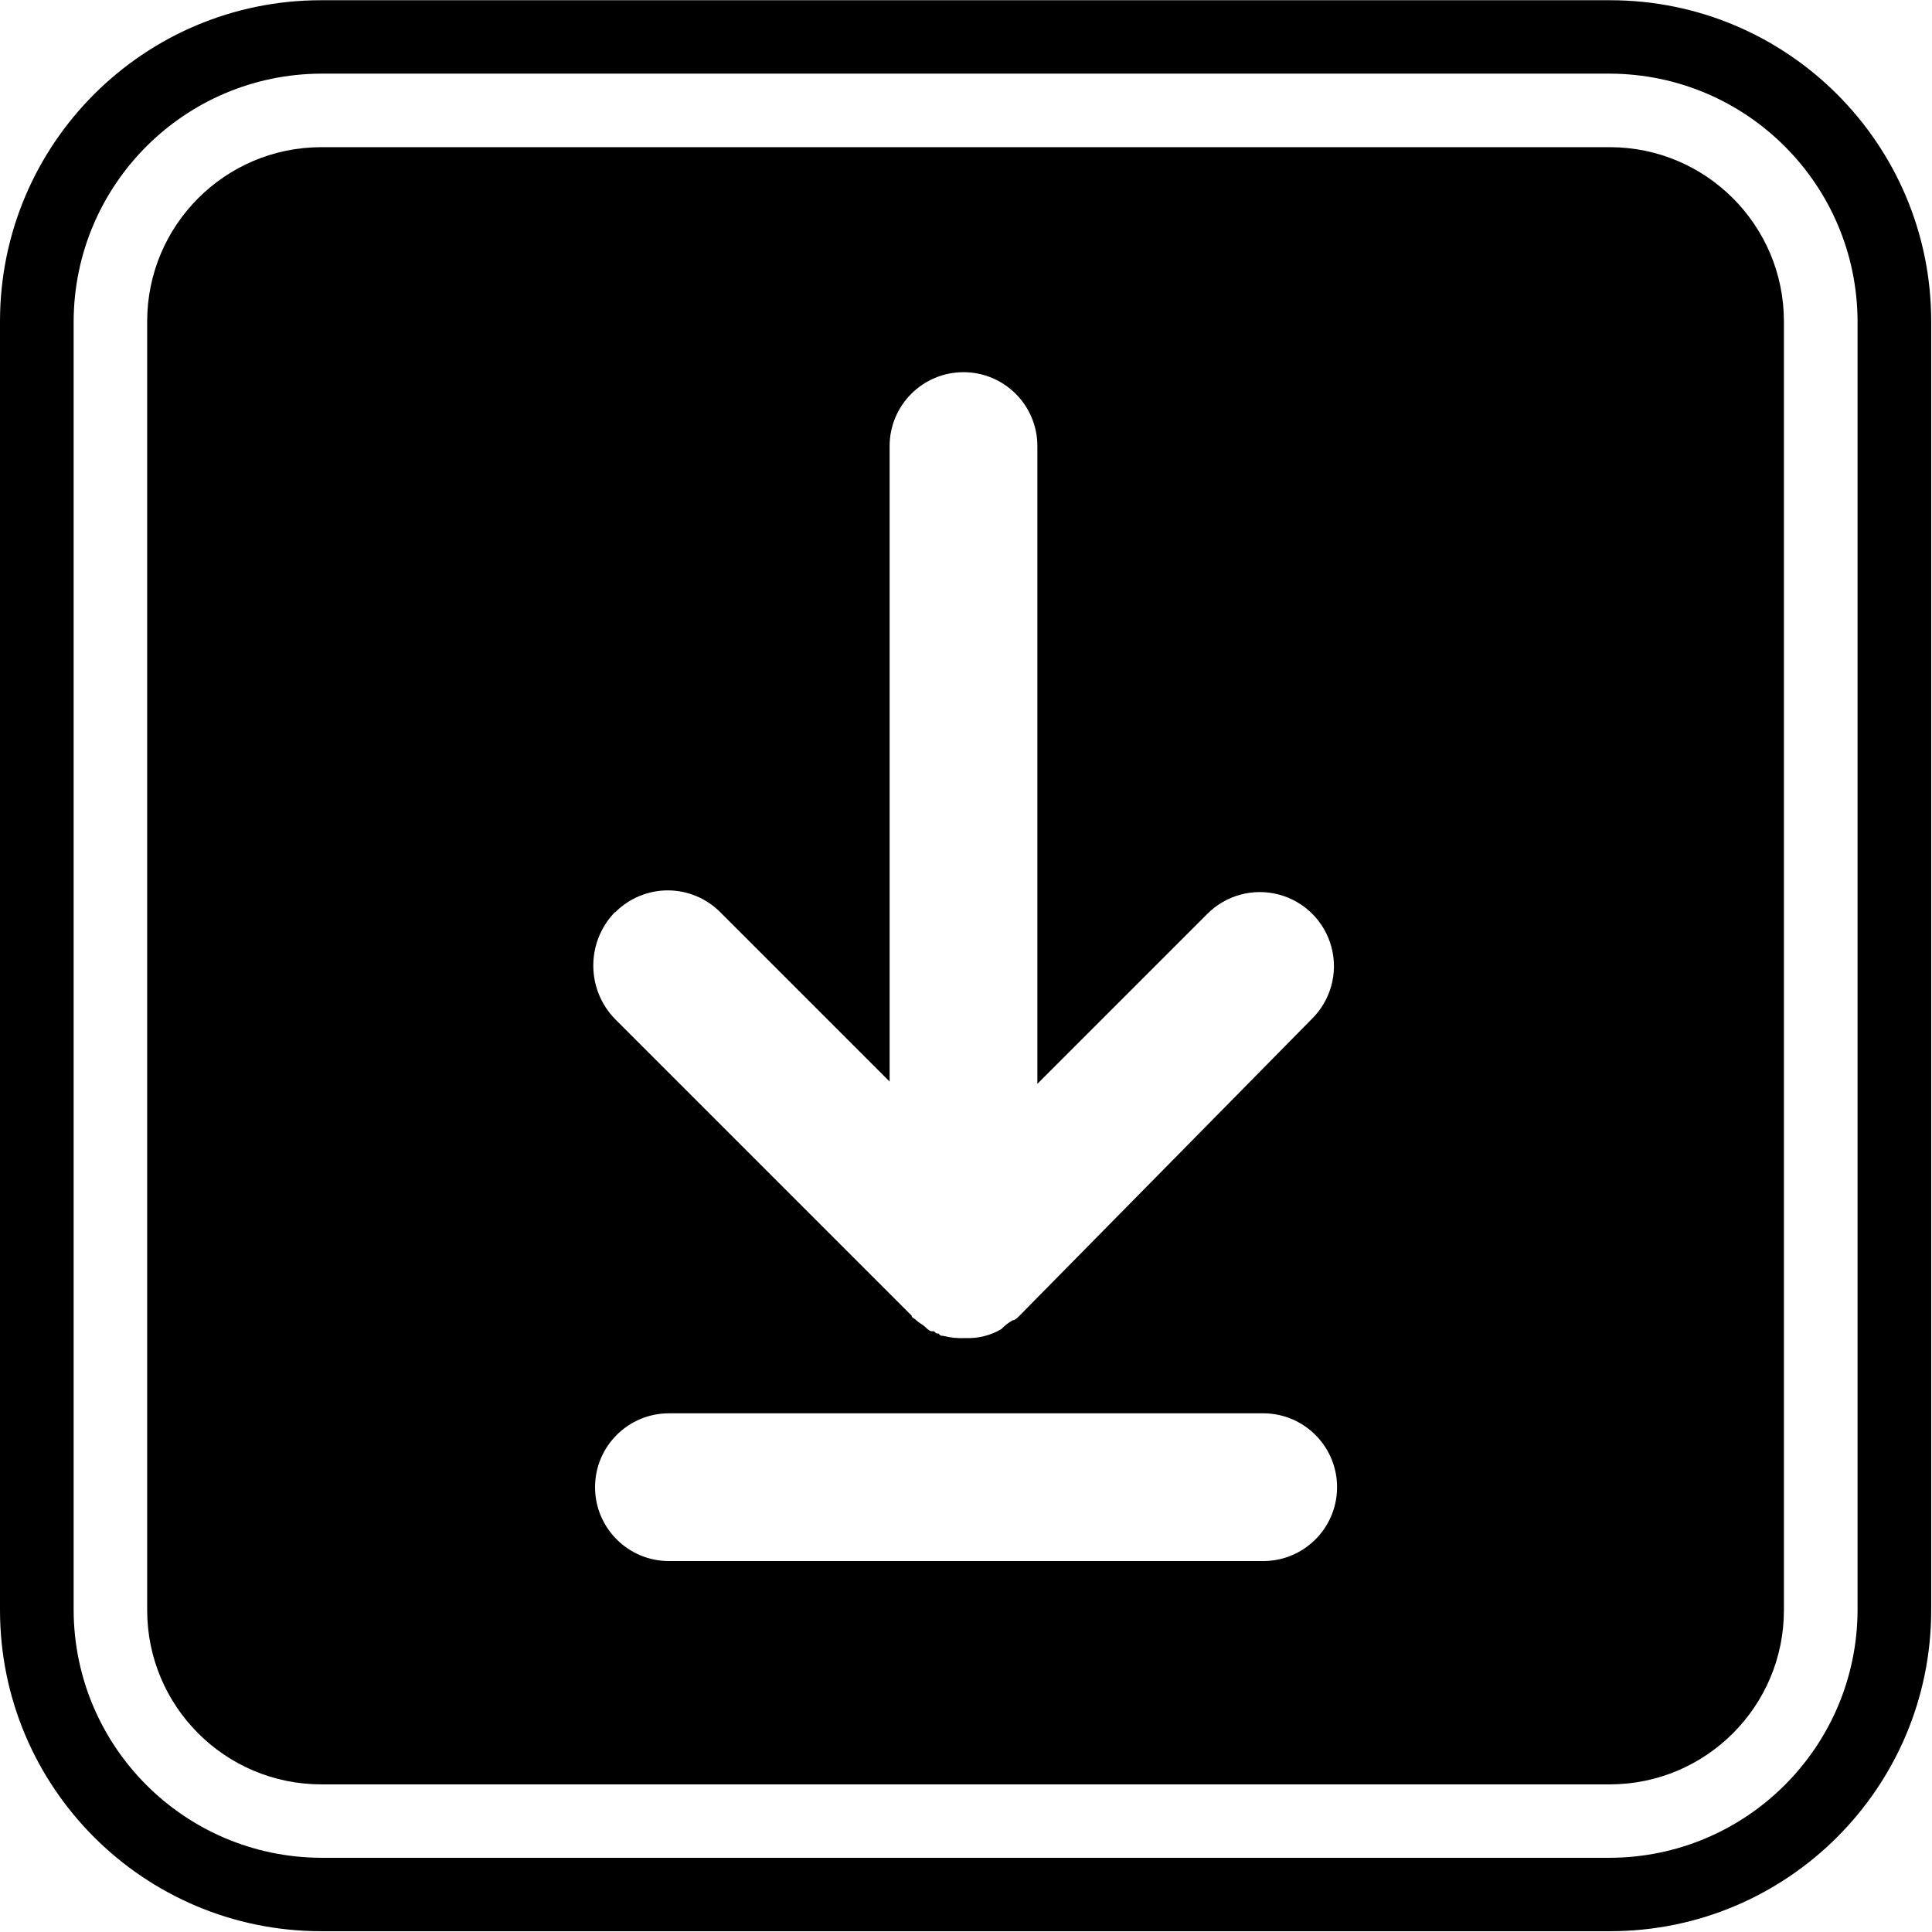
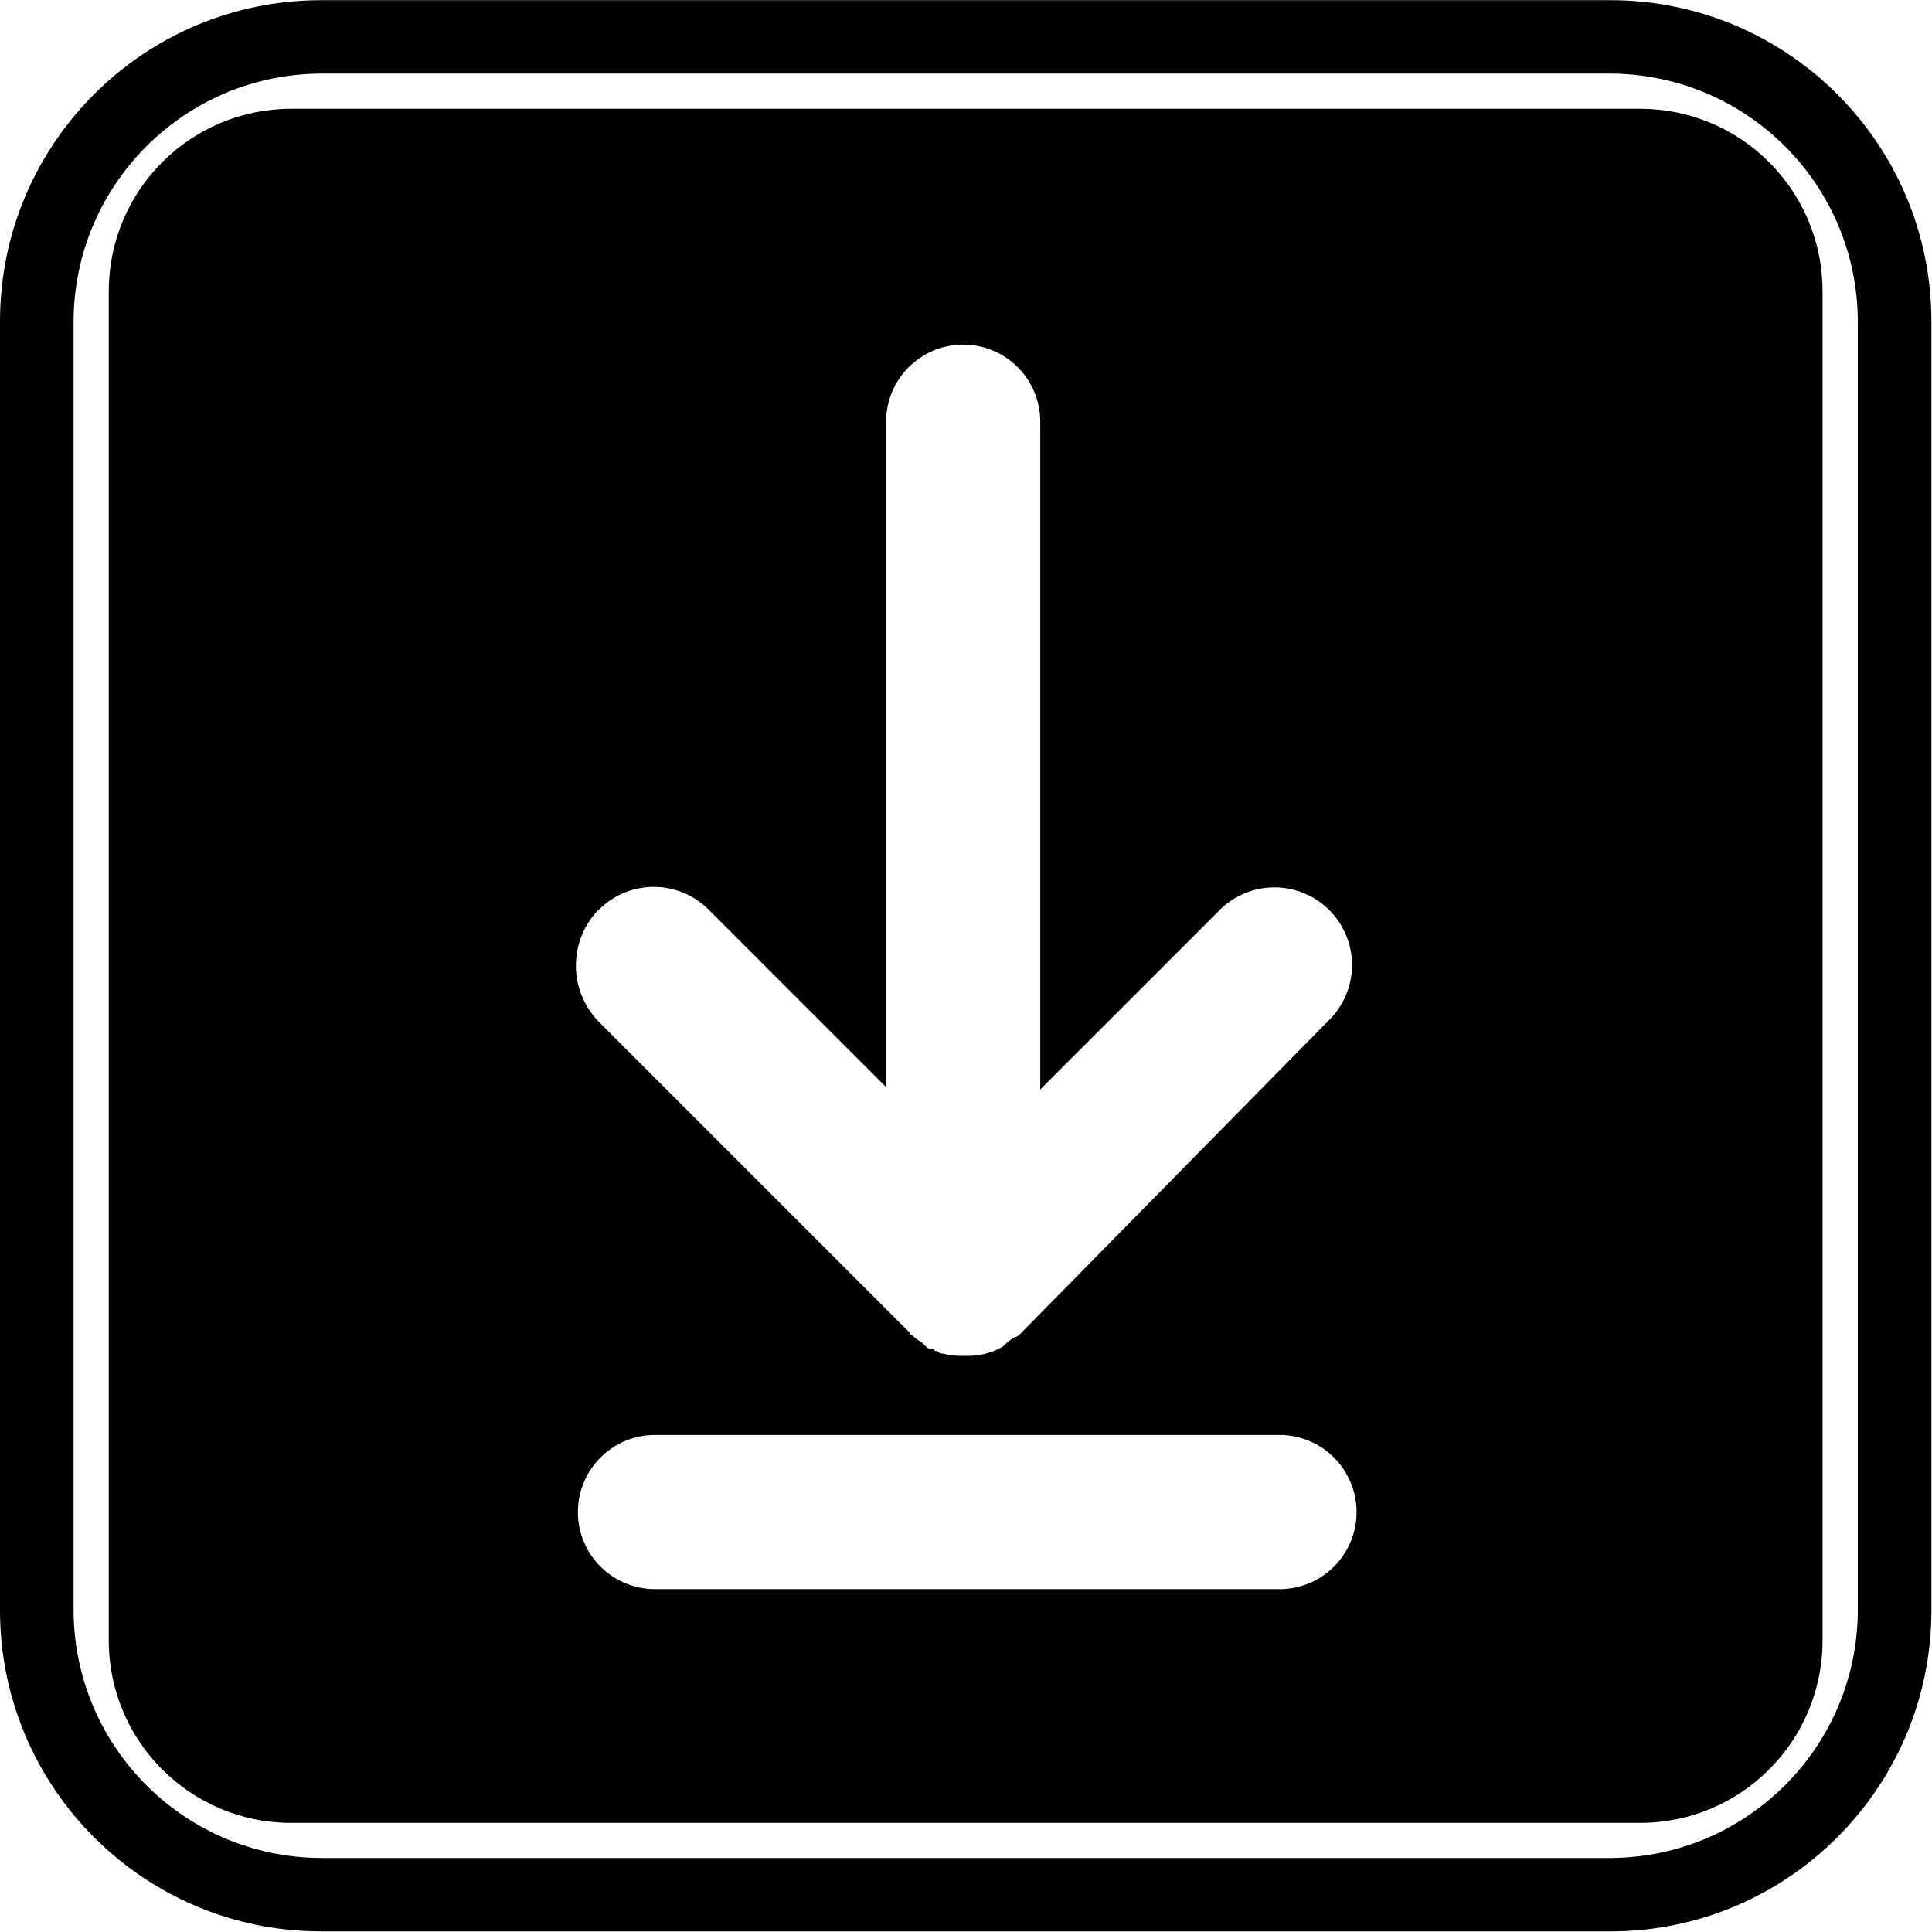
- <svg xmlns="http://www.w3.org/2000/svg" data-name="menu-item-icon" id="noun-download-glyph-3749793" width="17" height="17" viewBox="0 0 17 17">
-   <path id="Path_108604" data-name="Path 108604" d="M94.567,80.4H83.226A2.826,2.826,0,0,0,80.4,83.224V94.565a2.826,2.826,0,0,0,2.826,2.826H94.567a2.826,2.826,0,0,0,2.826-2.826V83.224A2.826,2.826,0,0,0,94.567,80.4Zm2.178,14.167a2.186,2.186,0,0,1-2.178,2.178H83.226a2.186,2.186,0,0,1-2.178-2.178V83.224a2.186,2.186,0,0,1,2.178-2.178H94.567a2.186,2.186,0,0,1,2.178,2.178Z" transform="translate(-80.4 -80.398)" />
-   <path id="Path_108605" data-name="Path 108605" d="M172.47,159.594H161.129a1.533,1.533,0,0,0-1.531,1.531v11.342A1.533,1.533,0,0,0,161.129,174H172.47A1.533,1.533,0,0,0,174,172.467V161.125a1.533,1.533,0,0,0-1.531-1.531Zm-8.752,6.731a.651.651,0,0,1,.922,0l1.491,1.491v-5.592a.648.648,0,1,1,1.3,0v5.612l1.491-1.491a.652.652,0,1,1,.922.922l-2.571,2.61c-.02.02-.039.039-.059.039a.428.428,0,0,0-.1.078.576.576,0,0,1-.314.079.668.668,0,0,1-.2-.02c-.02,0-.02,0-.039-.02-.02,0-.02,0-.039-.02h-.02c-.02,0-.039-.02-.059-.039s-.059-.039-.079-.059-.039-.02-.039-.039l-2.61-2.61a.675.675,0,0,1,0-.942Zm5.691,5.71h-5.22a.648.648,0,1,1,0-1.3h5.239a.648.648,0,1,1-.02,1.3Z" transform="translate(-158.303 -158.299)" />
+ <svg xmlns="http://www.w3.org/2000/svg" data-name="menu-item-icon" id="noun-download-glyph-3749793" width="23" height="23" viewBox="0 0 23 23">
+   <path id="Path_108604" data-name="Path 108604" d="M99.57,80.4H84.223A3.824,3.824,0,0,0,80.4,84.221V99.568a3.824,3.824,0,0,0,3.823,3.823H99.57a3.824,3.824,0,0,0,3.823-3.823V84.221A3.824,3.824,0,0,0,99.57,80.4Zm2.947,19.17a2.958,2.958,0,0,1-2.947,2.947H84.223a2.958,2.958,0,0,1-2.947-2.947V84.221a2.958,2.958,0,0,1,2.947-2.947H99.57a2.958,2.958,0,0,1,2.947,2.947Z" transform="translate(-80.4 -80.398)" />
+   <path id="Path_108605" data-name="Path 108605" d="M177.833,159.594H161.766a2.171,2.171,0,0,0-2.168,2.168v16.067A2.171,2.171,0,0,0,161.766,180h16.067A2.171,2.171,0,0,0,180,177.829V161.762a2.171,2.171,0,0,0-2.168-2.168Zm-12.4,9.534a.923.923,0,0,1,1.306,0l2.113,2.113v-7.922a.917.917,0,1,1,1.835,0v7.95l2.113-2.113a.924.924,0,1,1,1.306,1.306l-3.641,3.7c-.028.028-.056.056-.083.056a.606.606,0,0,0-.139.111.815.815,0,0,1-.445.111.946.946,0,0,1-.278-.028c-.028,0-.028,0-.056-.028-.028,0-.028,0-.056-.028h-.028c-.028,0-.056-.028-.083-.056s-.083-.056-.111-.083-.056-.028-.056-.056l-3.7-3.7a.956.956,0,0,1,0-1.334Zm8.061,8.089H166.1a.917.917,0,1,1,0-1.835h7.422a.918.918,0,1,1-.028,1.835Z" transform="translate(-158.303 -158.299)" />
</svg>
